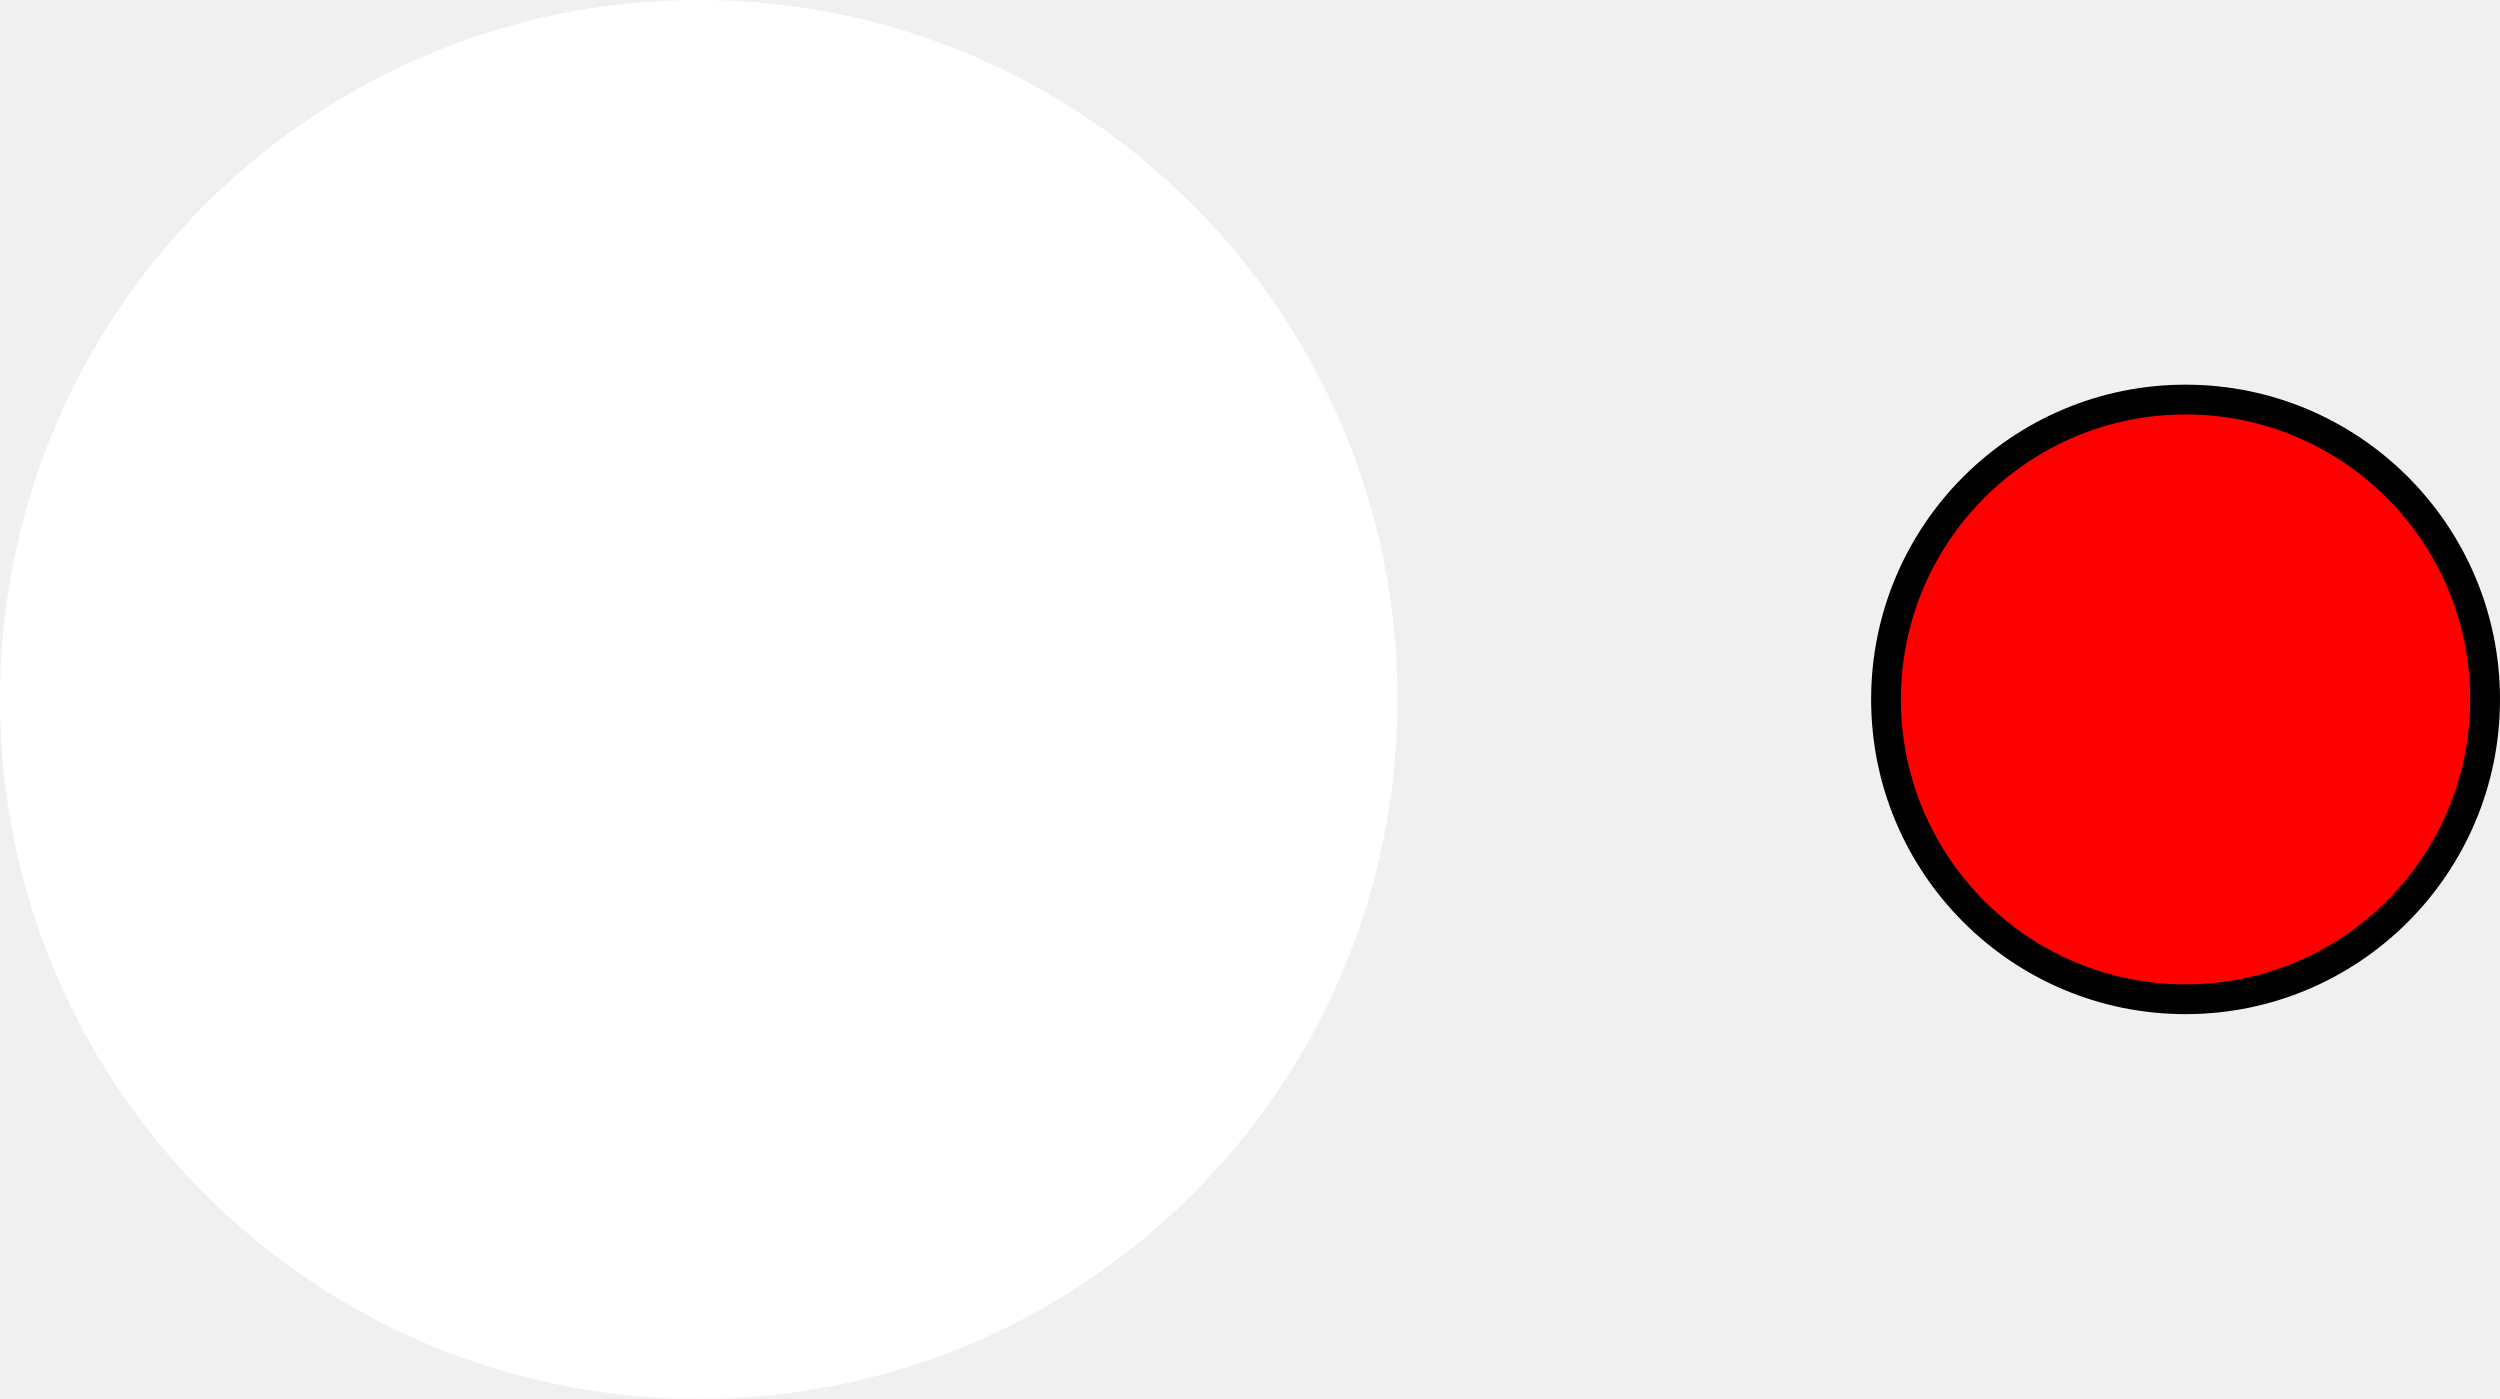
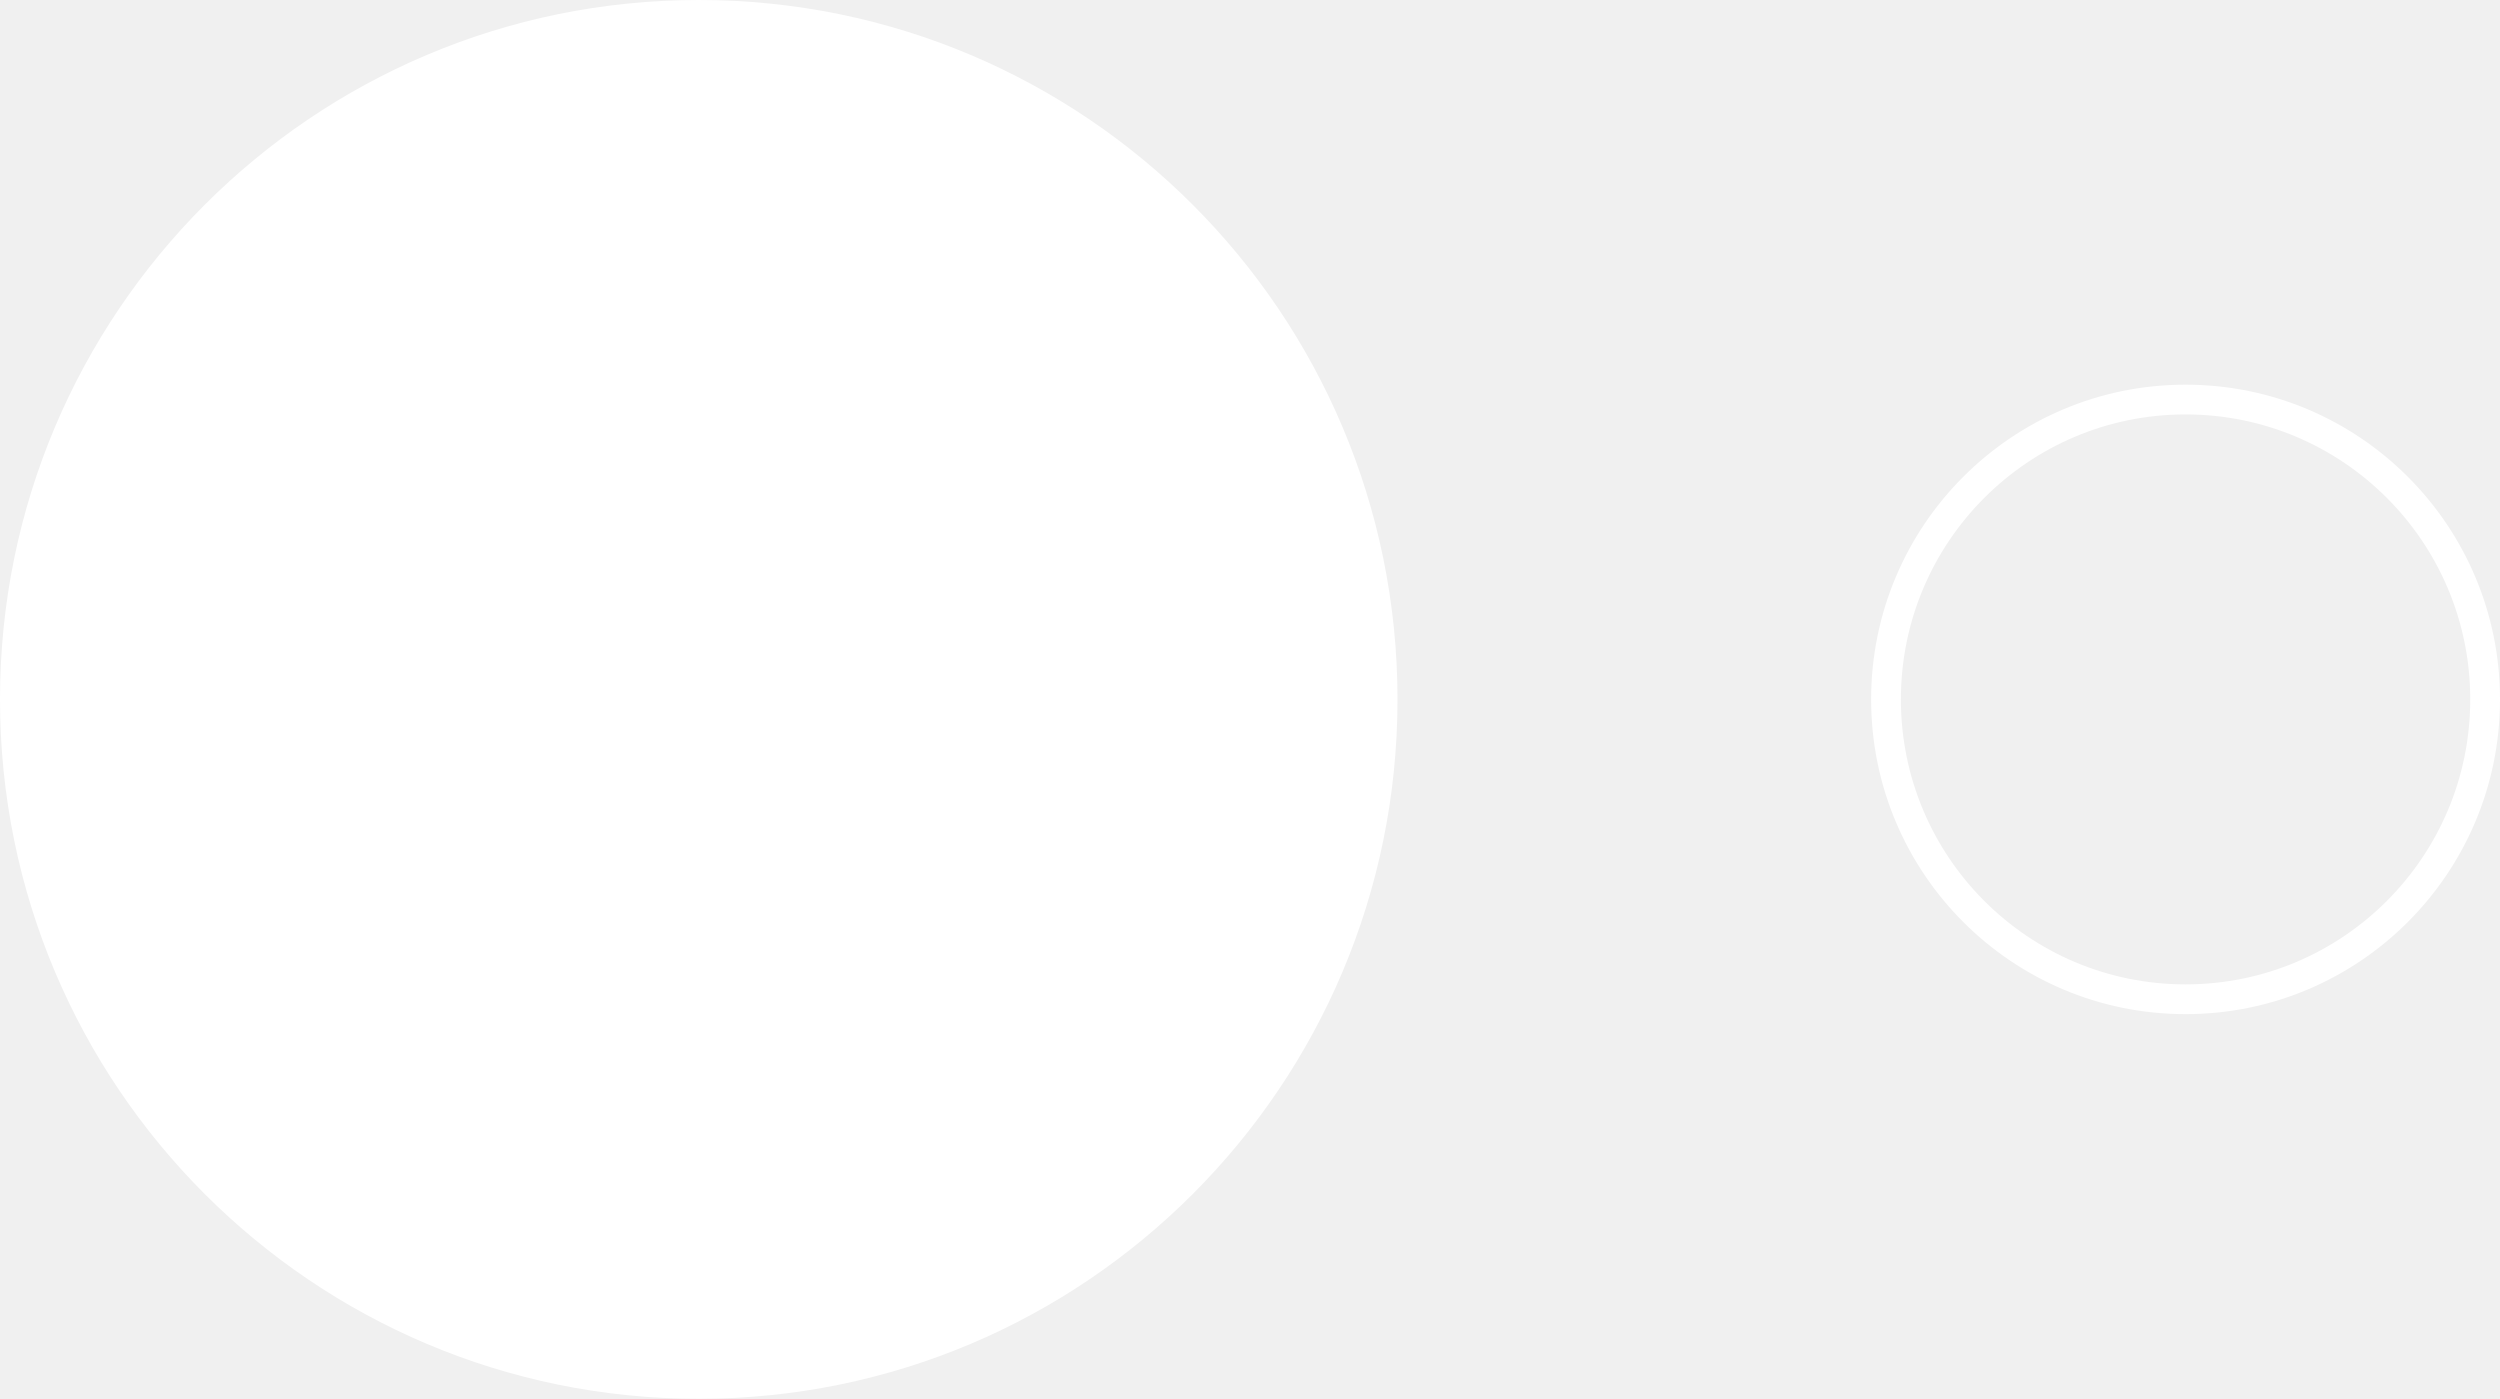
<svg xmlns="http://www.w3.org/2000/svg" width="84" height="47" fill="none">
  <ellipse cx="23.478" cy="23.5" rx="23.478" ry="23.5" fill="#fff" />
-   <path d="M83.5 23.5c0 5.565-4.507 10.075-10.065 10.075-5.559 0-10.065-4.51-10.065-10.075 0-5.565 4.506-10.075 10.065-10.075 5.558 0 10.065 4.51 10.065 10.075Z" fill="red" stroke="#000" />
+   <path d="M83.5 23.5c0 5.565-4.507 10.075-10.065 10.075-5.559 0-10.065-4.51-10.065-10.075 0-5.565 4.506-10.075 10.065-10.075 5.558 0 10.065 4.51 10.065 10.075Z" fill="none" stroke="white" />
</svg>
